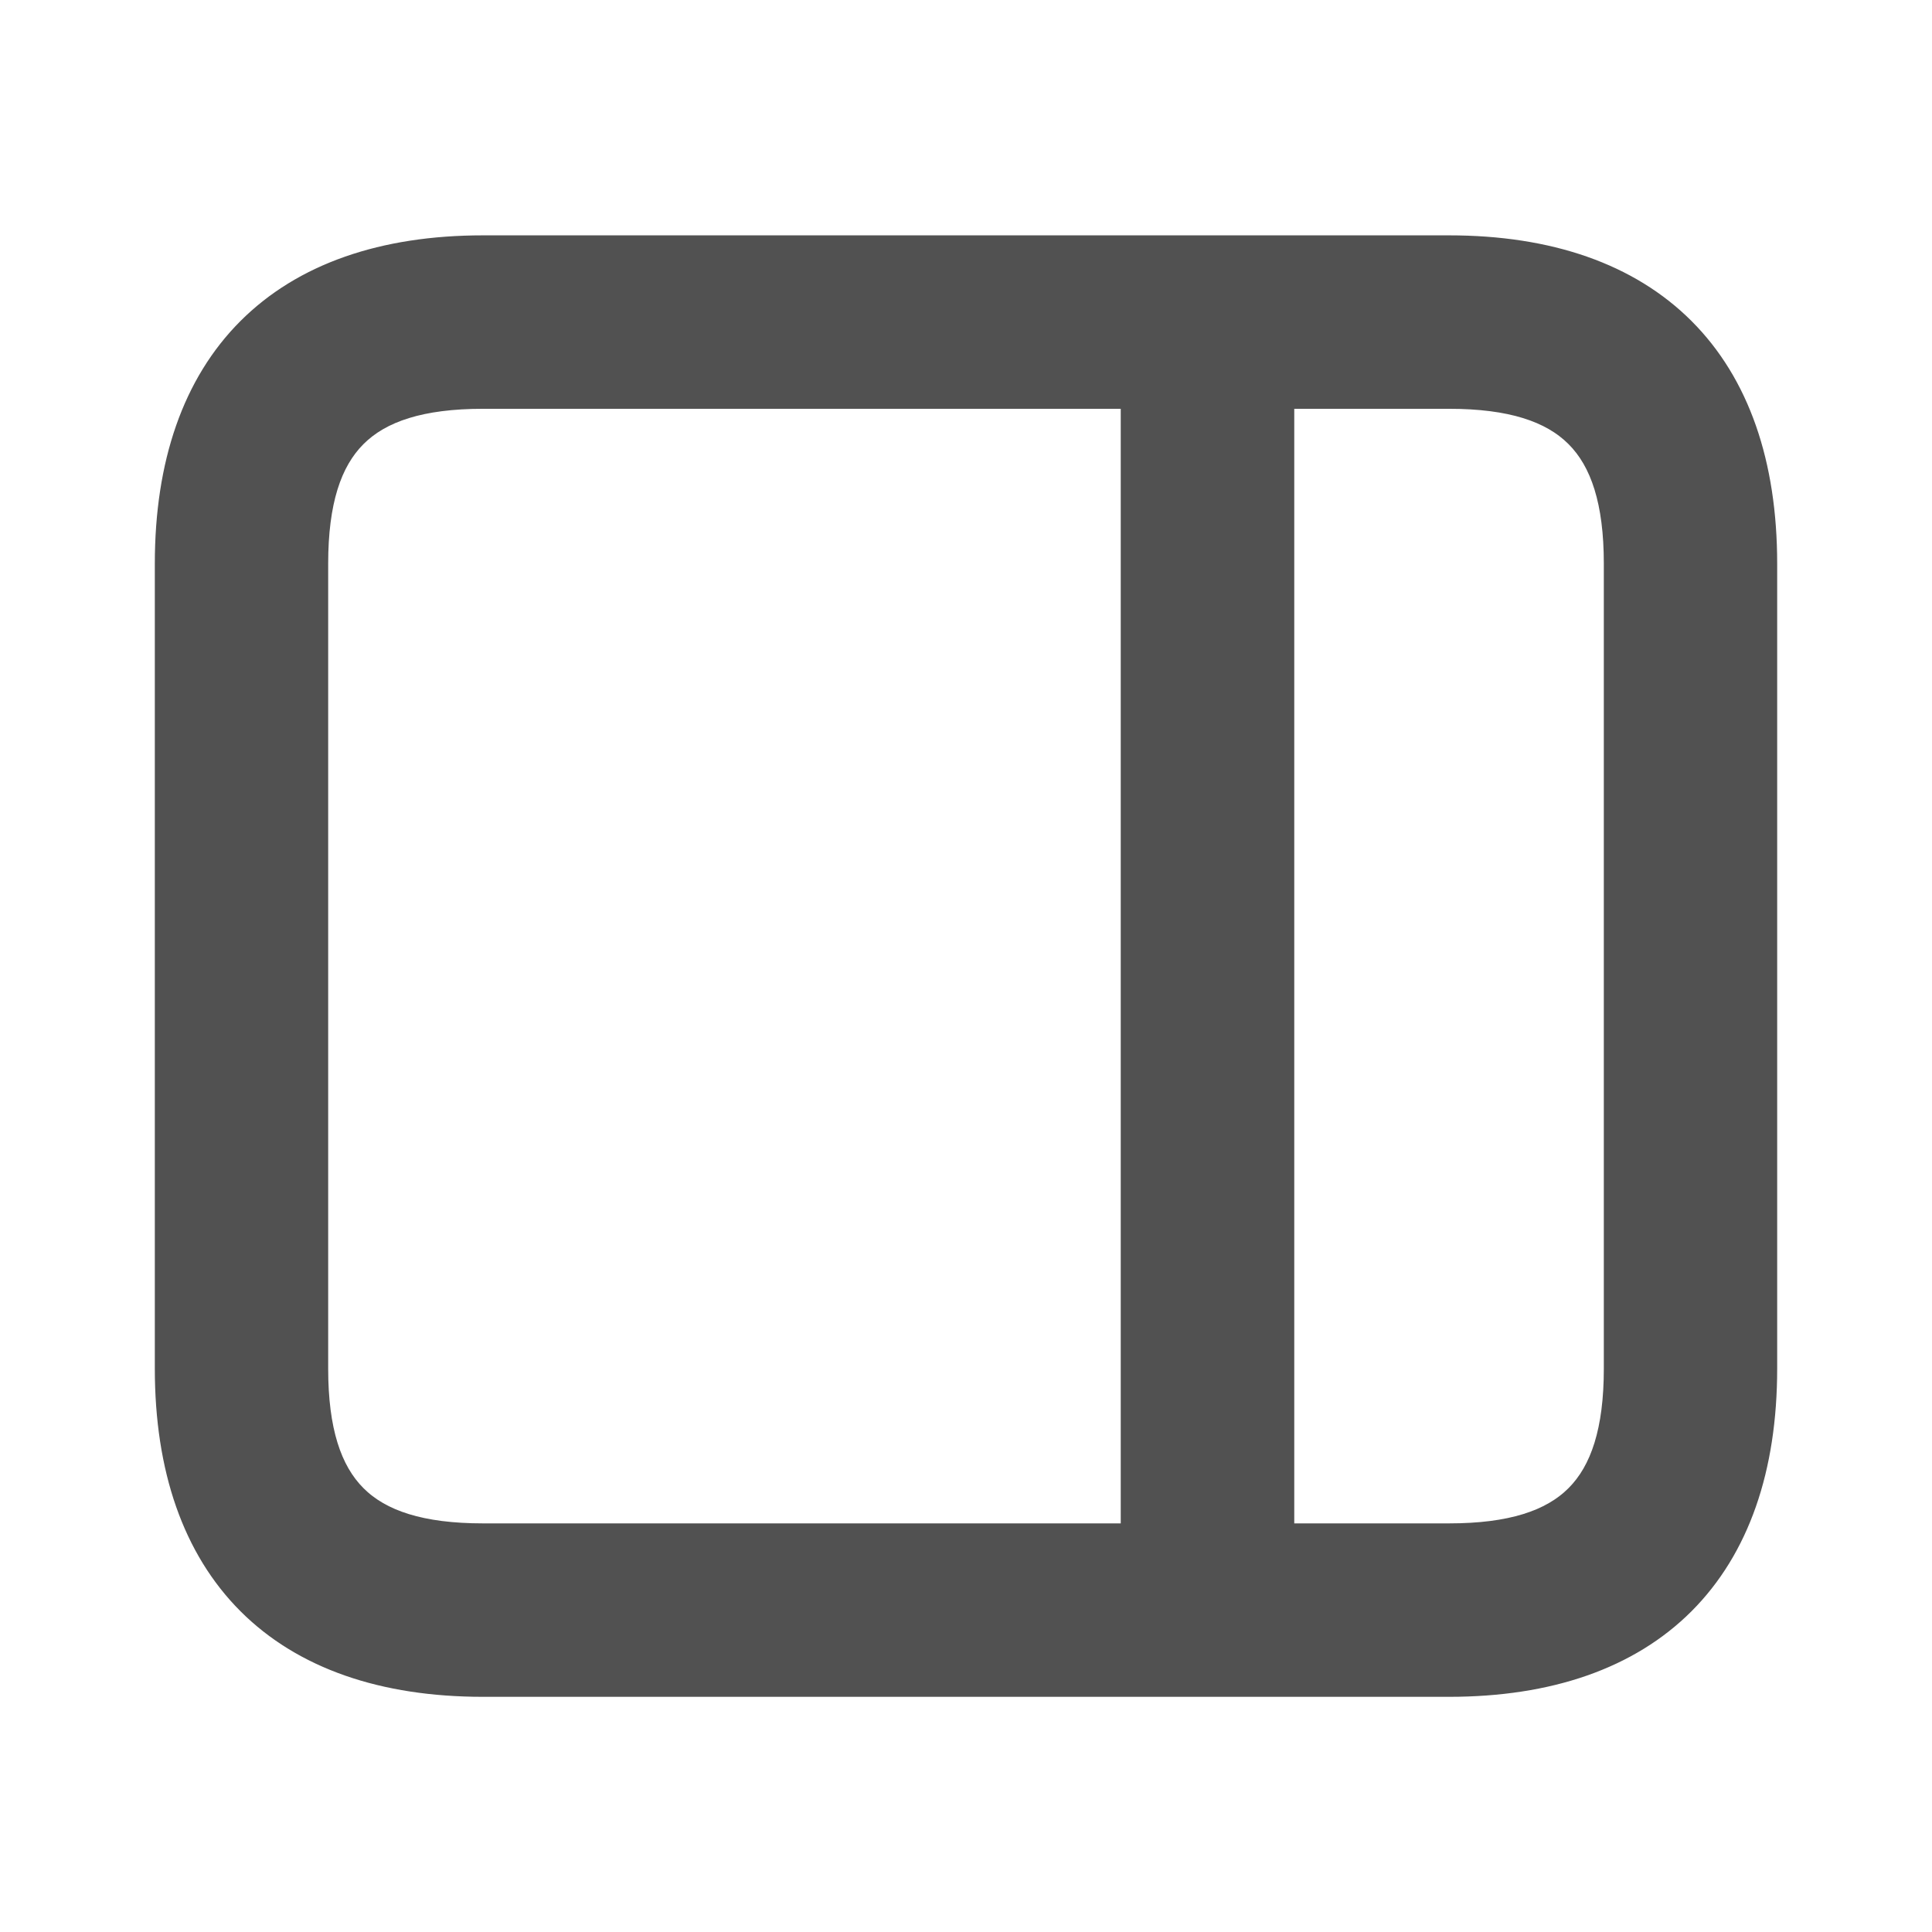
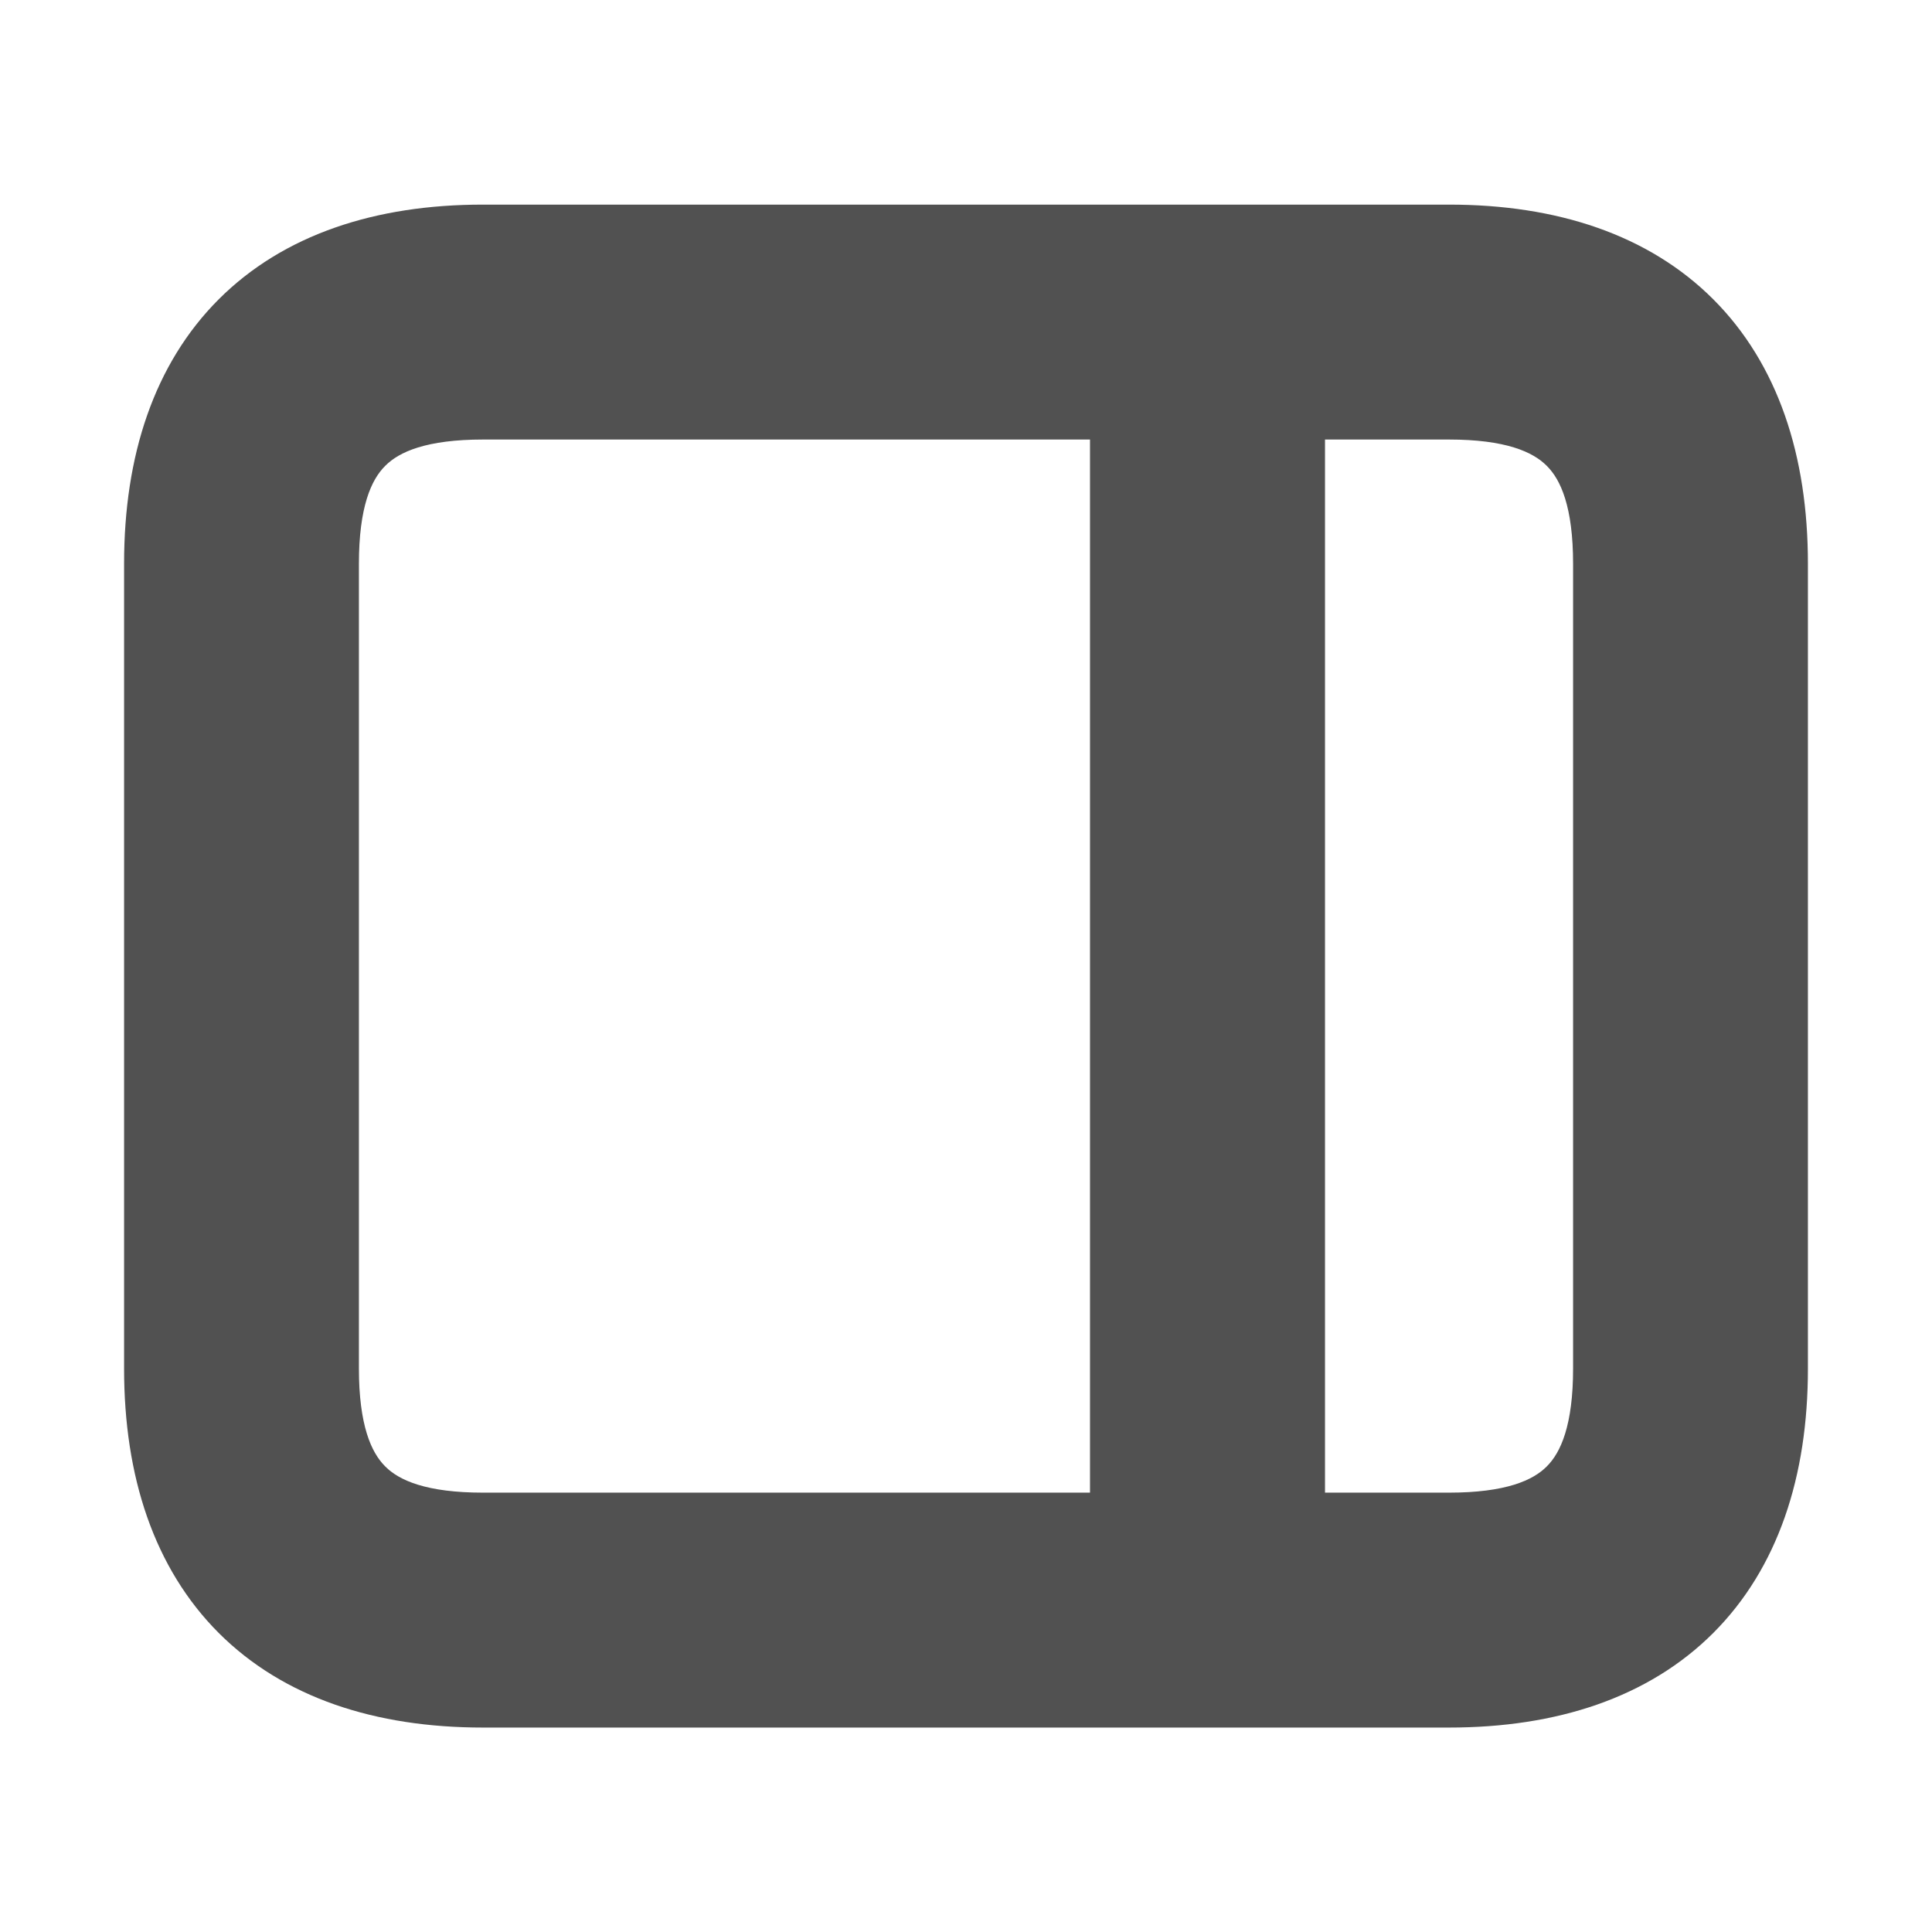
<svg xmlns="http://www.w3.org/2000/svg" width="22" height="22" viewBox="0 0 22 22" fill="none">
-   <path d="M16.5 2.83H5.5C4.365 2.83 3.462 3.144 2.844 3.762C2.226 4.38 1.913 5.283 1.913 6.418V15.585C1.913 16.72 2.226 17.622 2.844 18.241C3.462 18.859 4.365 19.172 5.5 19.172H16.5C17.635 19.172 18.538 18.859 19.156 18.241C19.774 17.622 20.087 16.72 20.087 15.585V6.418C20.087 5.283 19.774 4.38 19.156 3.762C18.538 3.144 17.635 2.83 16.5 2.83ZM3.587 15.585V6.418C3.587 5.712 3.739 5.245 4.033 4.951C4.327 4.657 4.794 4.505 5.5 4.505H12.912V17.497H5.5C4.794 17.497 4.327 17.346 4.033 17.052C3.739 16.758 3.587 16.29 3.587 15.585ZM18.413 15.585C18.413 16.29 18.261 16.758 17.967 17.052C17.673 17.346 17.206 17.497 16.5 17.497H14.588V4.505H16.5C17.206 4.505 17.673 4.657 17.967 4.951C18.261 5.245 18.413 5.712 18.413 6.418V15.585Z" fill="#515151" stroke="#515151" stroke-width="0.3" />
+   <path d="M16.5 2.83H5.5C4.365 2.83 3.462 3.144 2.844 3.762C2.226 4.38 1.913 5.283 1.913 6.418V15.585C1.913 16.72 2.226 17.622 2.844 18.241C3.462 18.859 4.365 19.172 5.5 19.172H16.5C17.635 19.172 18.538 18.859 19.156 18.241C19.774 17.622 20.087 16.72 20.087 15.585V6.418C20.087 5.283 19.774 4.38 19.156 3.762C18.538 3.144 17.635 2.83 16.5 2.83ZM3.587 15.585V6.418C3.587 5.712 3.739 5.245 4.033 4.951C4.327 4.657 4.794 4.505 5.5 4.505H12.912V17.497H5.5C4.794 17.497 4.327 17.346 4.033 17.052C3.739 16.758 3.587 16.29 3.587 15.585ZM18.413 15.585C18.413 16.29 18.261 16.758 17.967 17.052C17.673 17.346 17.206 17.497 16.5 17.497H14.588V4.505H16.5C17.206 4.505 17.673 4.657 17.967 4.951C18.261 5.245 18.413 5.712 18.413 6.418V15.585Z" fill="#515151" stroke="#515151" strokeWidth="0.3" />
</svg>
